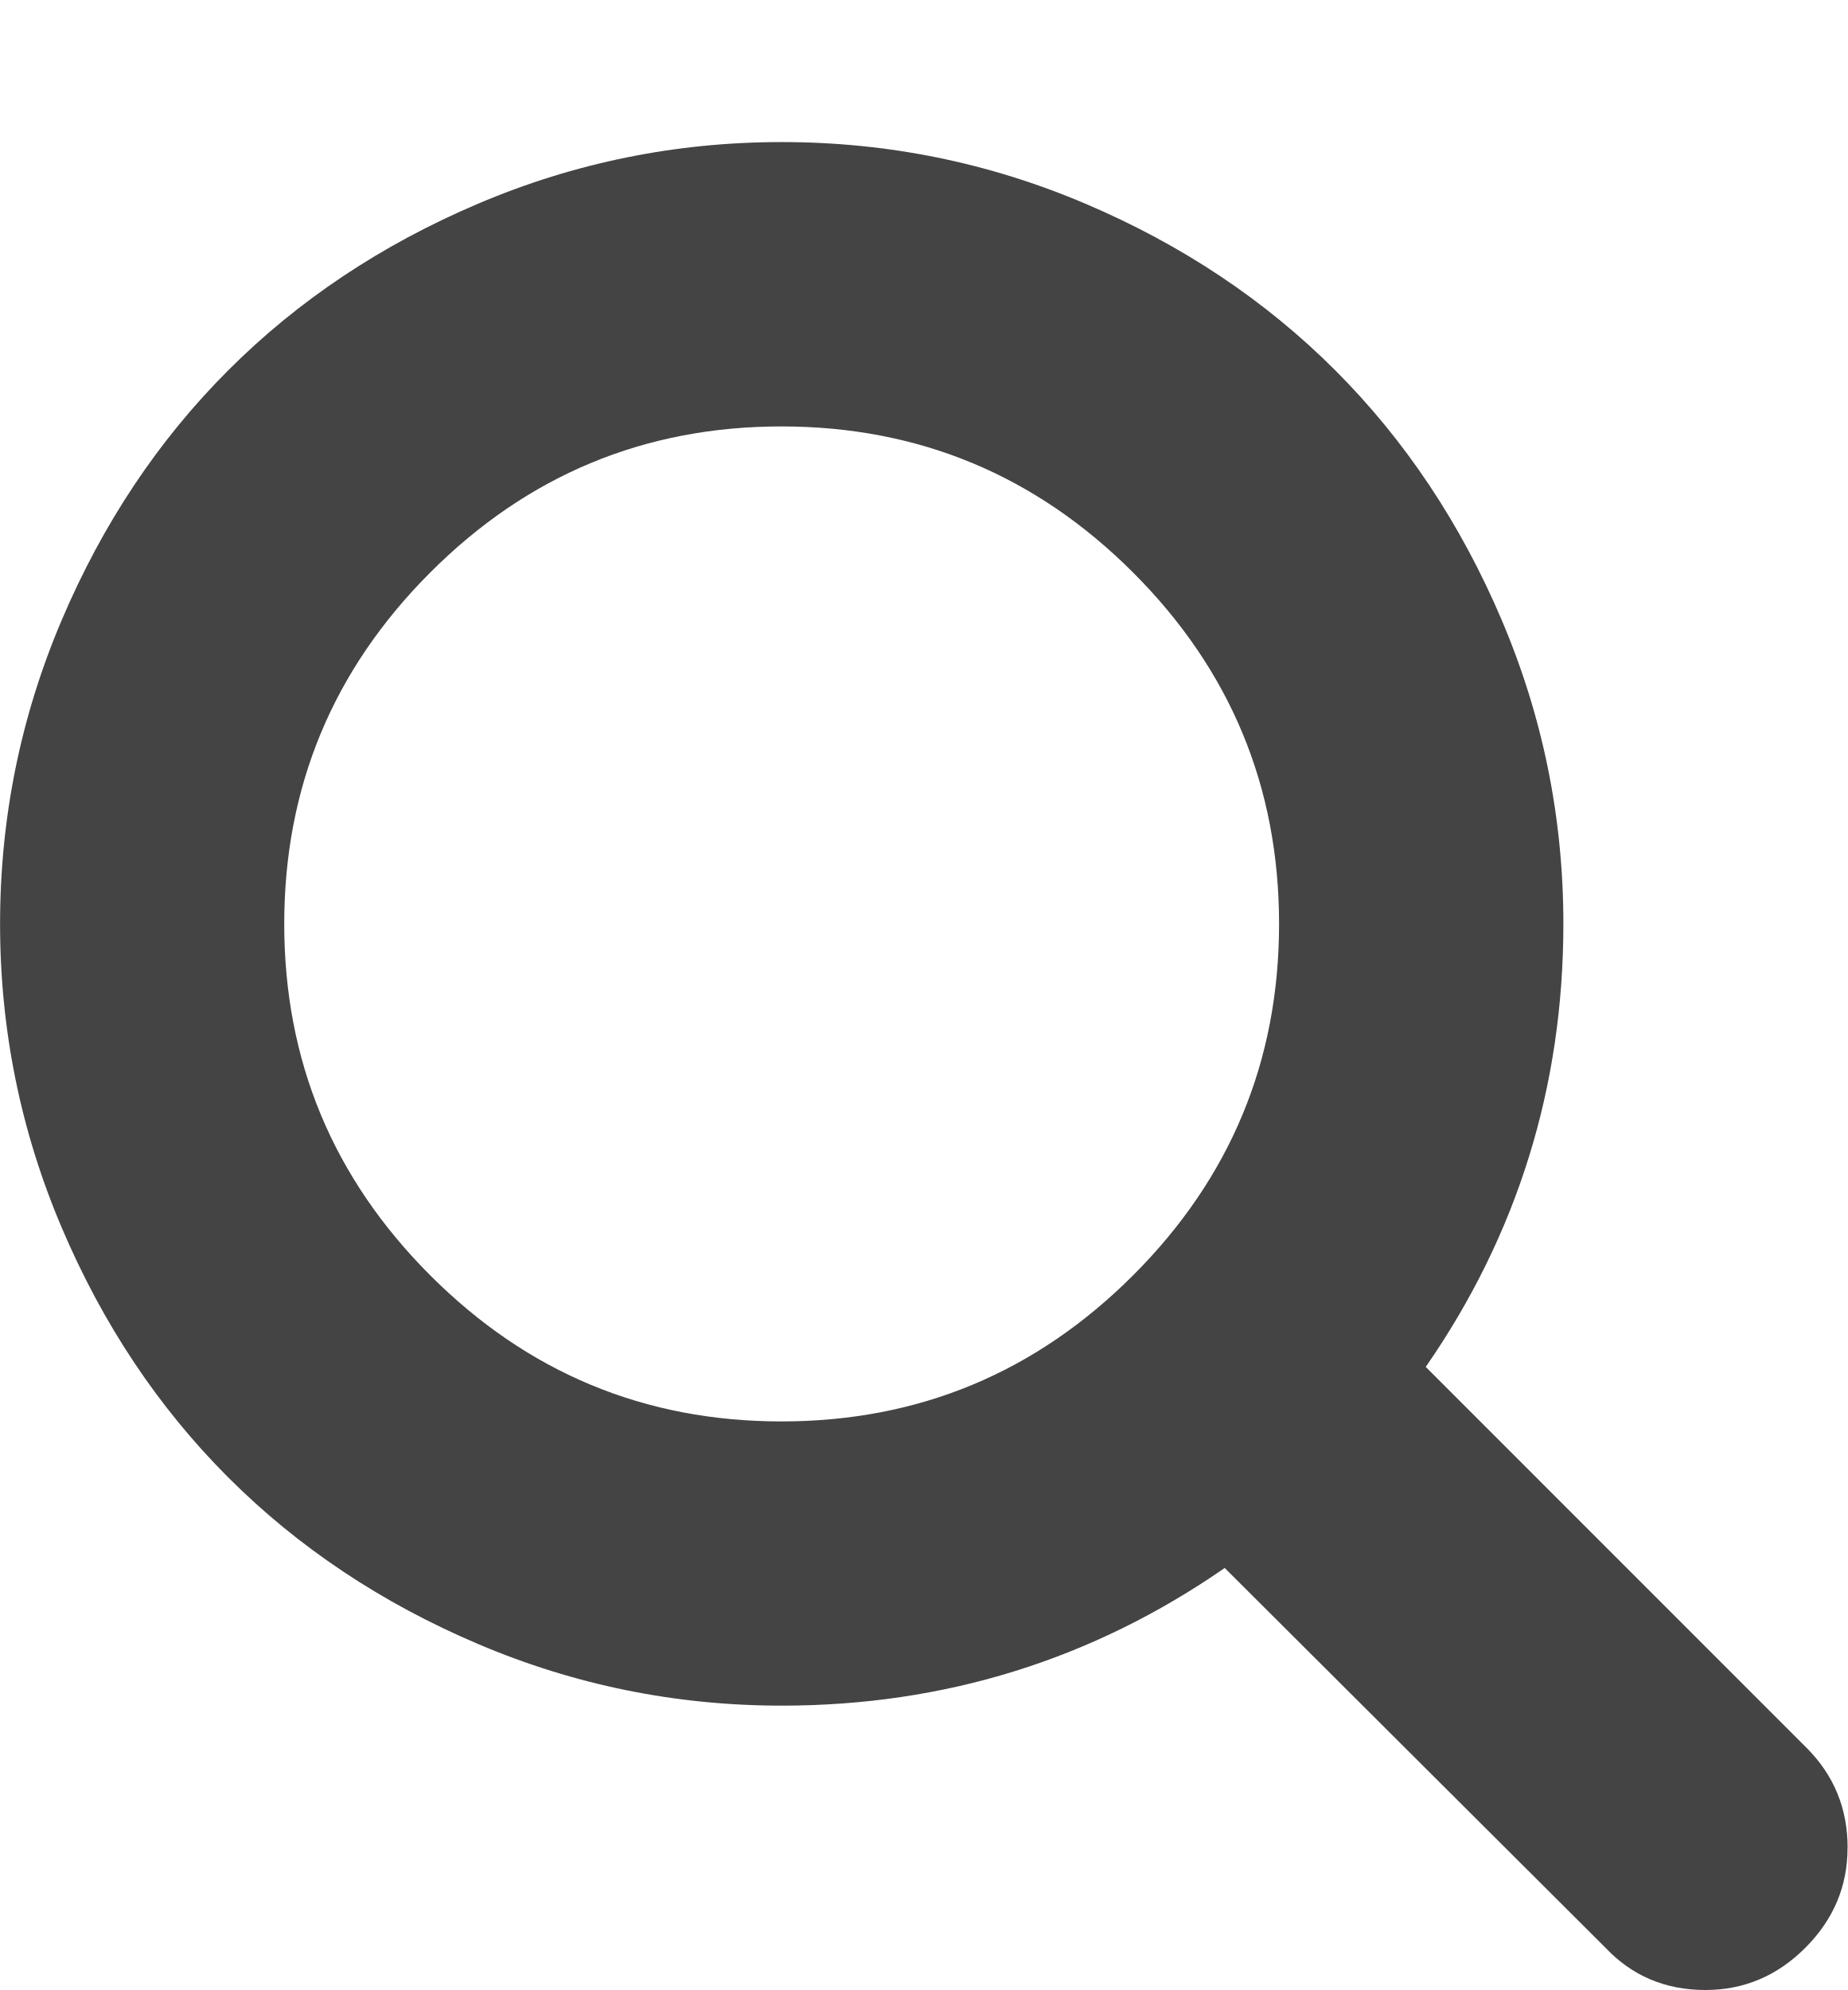
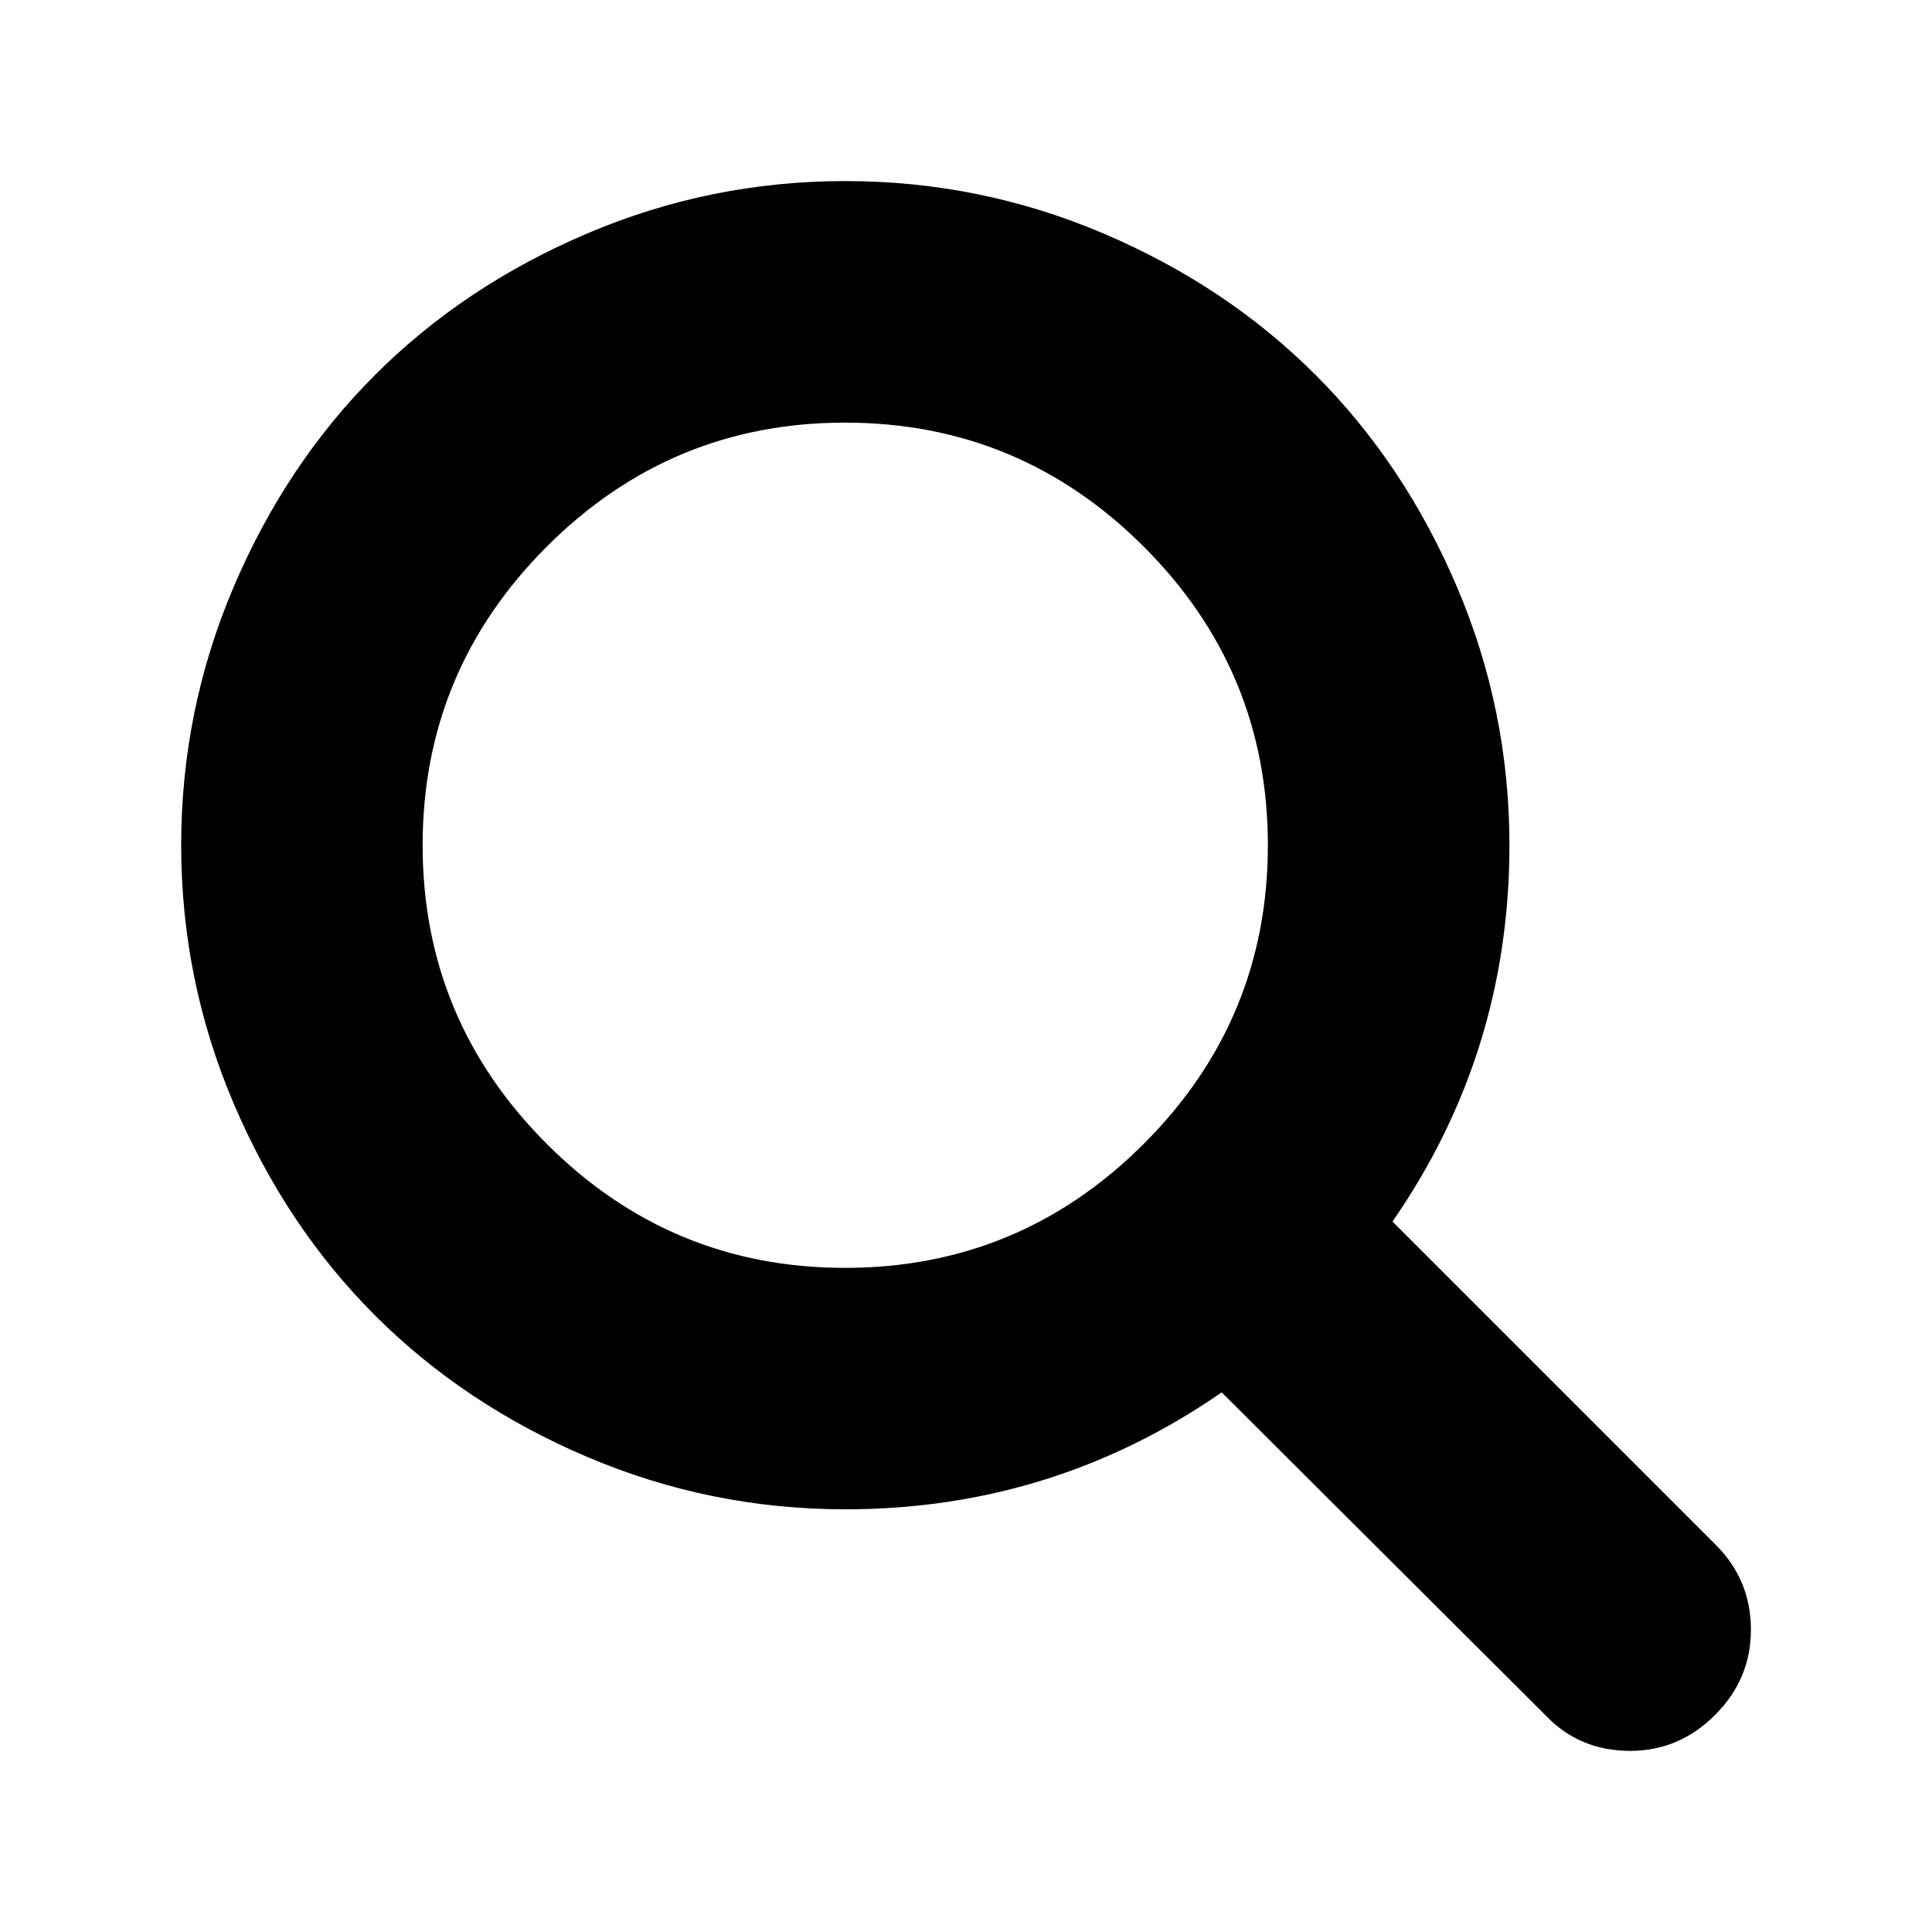
- <svg xmlns="http://www.w3.org/2000/svg" version="1.1" width="26" height="28" viewBox="0 0 26 28">
-   <path fill="#444444" d="M18 13q0-2.891-2.055-4.945t-4.945-2.055-4.945 2.055-2.055 4.945 2.055 4.945 4.945 2.055 4.945-2.055 2.055-4.945zM26 26q0 0.812-0.594 1.406t-1.406 0.594q-0.844 0-1.406-0.594l-5.359-5.344q-2.797 1.937-6.234 1.937-2.234 0-4.273-0.867t-3.516-2.344-2.344-3.516-0.867-4.273 0.867-4.273 2.344-3.516 3.516-2.344 4.273-0.867 4.273 0.867 3.516 2.344 2.344 3.516 0.867 4.273q0 3.437-1.937 6.234l5.359 5.359q0.578 0.578 0.578 1.406z" />
+ <svg xmlns="http://www.w3.org/2000/svg" width="100%" height="100%" viewBox="0 0 32 32" version="1.1" xml:space="preserve" style="fill-rule:evenodd;clip-rule:evenodd;stroke-linejoin:round;stroke-miterlimit:1.414;">
+   <path d="M21,14c0,-1.927 -0.685,-3.576 -2.055,-4.945c-1.37,-1.369 -3.018,-2.054 -4.945,-2.055c-1.927,-0.001 -3.575,0.684 -4.945,2.055c-1.37,1.371 -2.055,3.019 -2.055,4.945c0,1.926 0.685,3.574 2.055,4.945c1.37,1.371 3.018,2.056 4.945,2.055c1.927,-0.001 3.575,-0.686 4.945,-2.055c1.37,-1.369 2.055,-3.018 2.055,-4.945ZM29,27c0,0.541 -0.198,1.01 -0.594,1.406c-0.396,0.396 -0.865,0.594 -1.406,0.594c-0.563,0 -1.031,-0.198 -1.406,-0.594l-5.359,-5.344c-1.865,1.291 -3.943,1.937 -6.234,1.937c-1.489,0 -2.914,-0.289 -4.273,-0.867c-1.359,-0.578 -2.531,-1.359 -3.516,-2.344c-0.985,-0.985 -1.766,-2.157 -2.344,-3.516c-0.578,-1.359 -0.867,-2.784 -0.867,-4.273c0,-1.489 0.289,-2.914 0.867,-4.273c0.578,-1.359 1.359,-2.531 2.344,-3.516c0.985,-0.985 2.157,-1.766 3.516,-2.344c1.359,-0.578 2.784,-0.867 4.273,-0.867c1.489,0 2.914,0.289 4.273,0.867c1.359,0.578 2.531,1.359 3.516,2.344c0.985,0.985 1.766,2.157 2.344,3.516c0.578,1.359 0.867,2.784 0.867,4.273c0,2.291 -0.646,4.369 -1.937,6.234l5.359,5.359c0.385,0.385 0.578,0.854 0.578,1.406l-0.001,0.002l0,0Z" style="fill-rule:nonzero;stroke-opacity:0" />
</svg>
